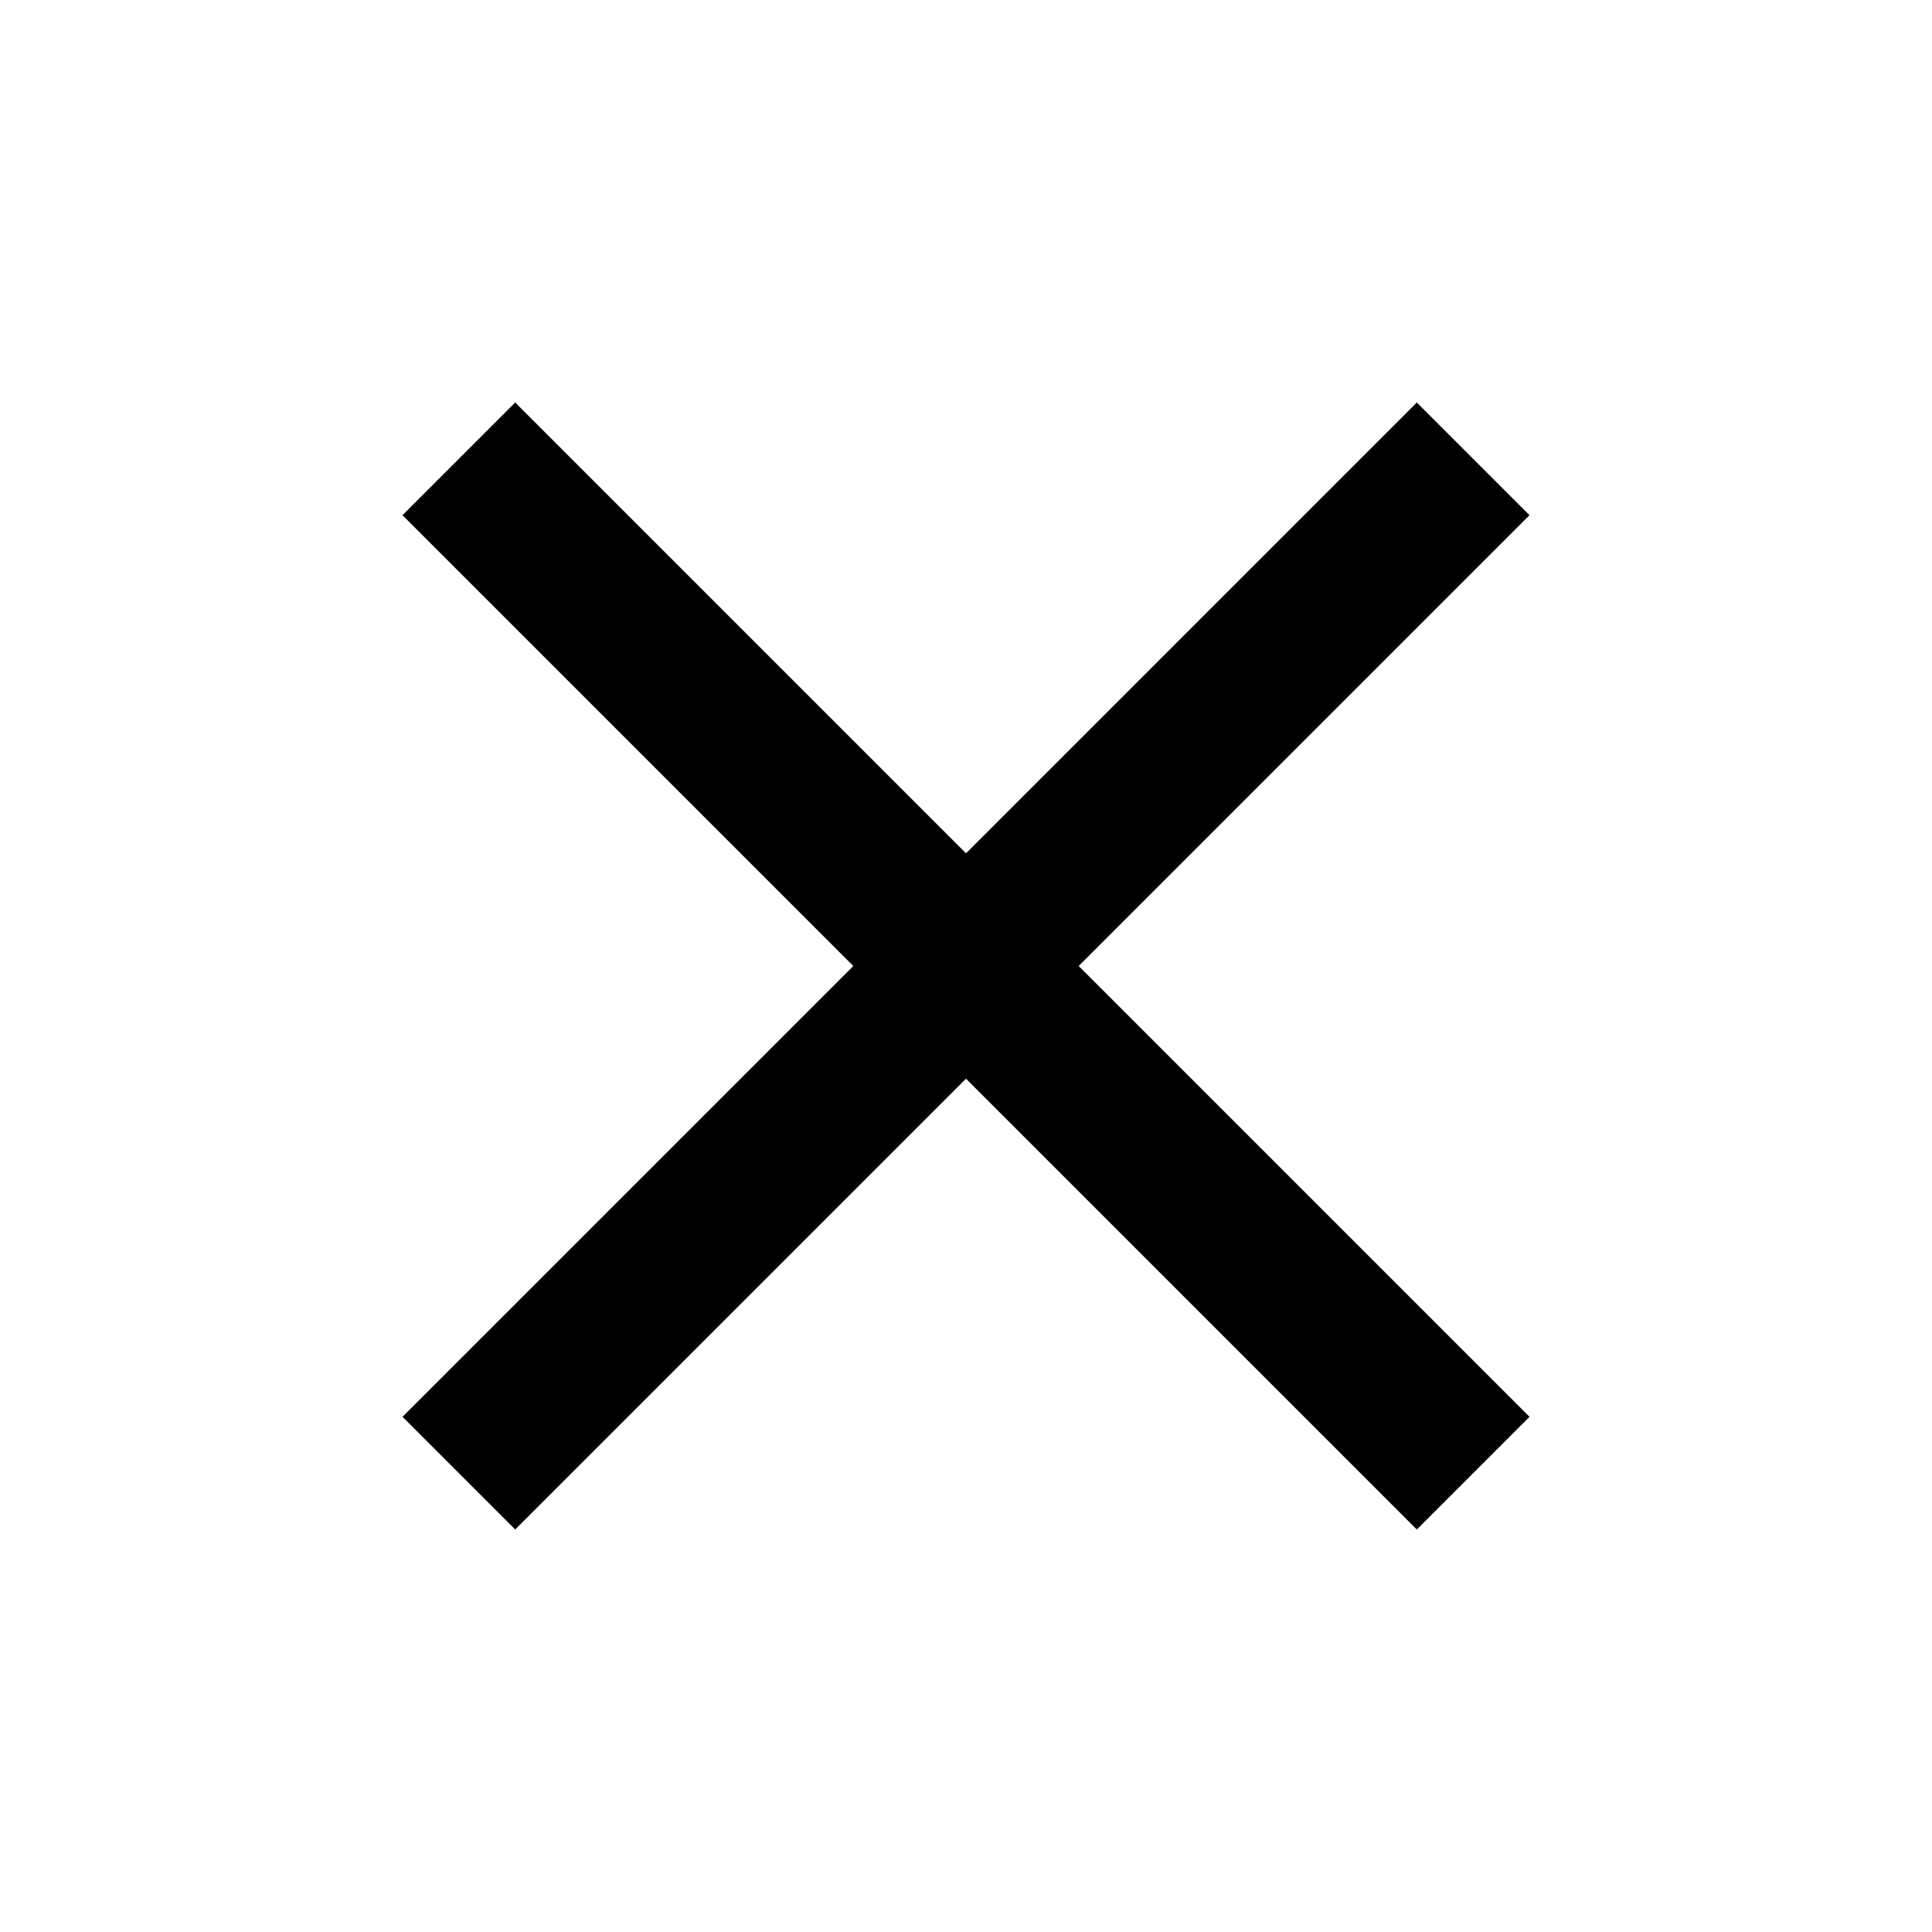
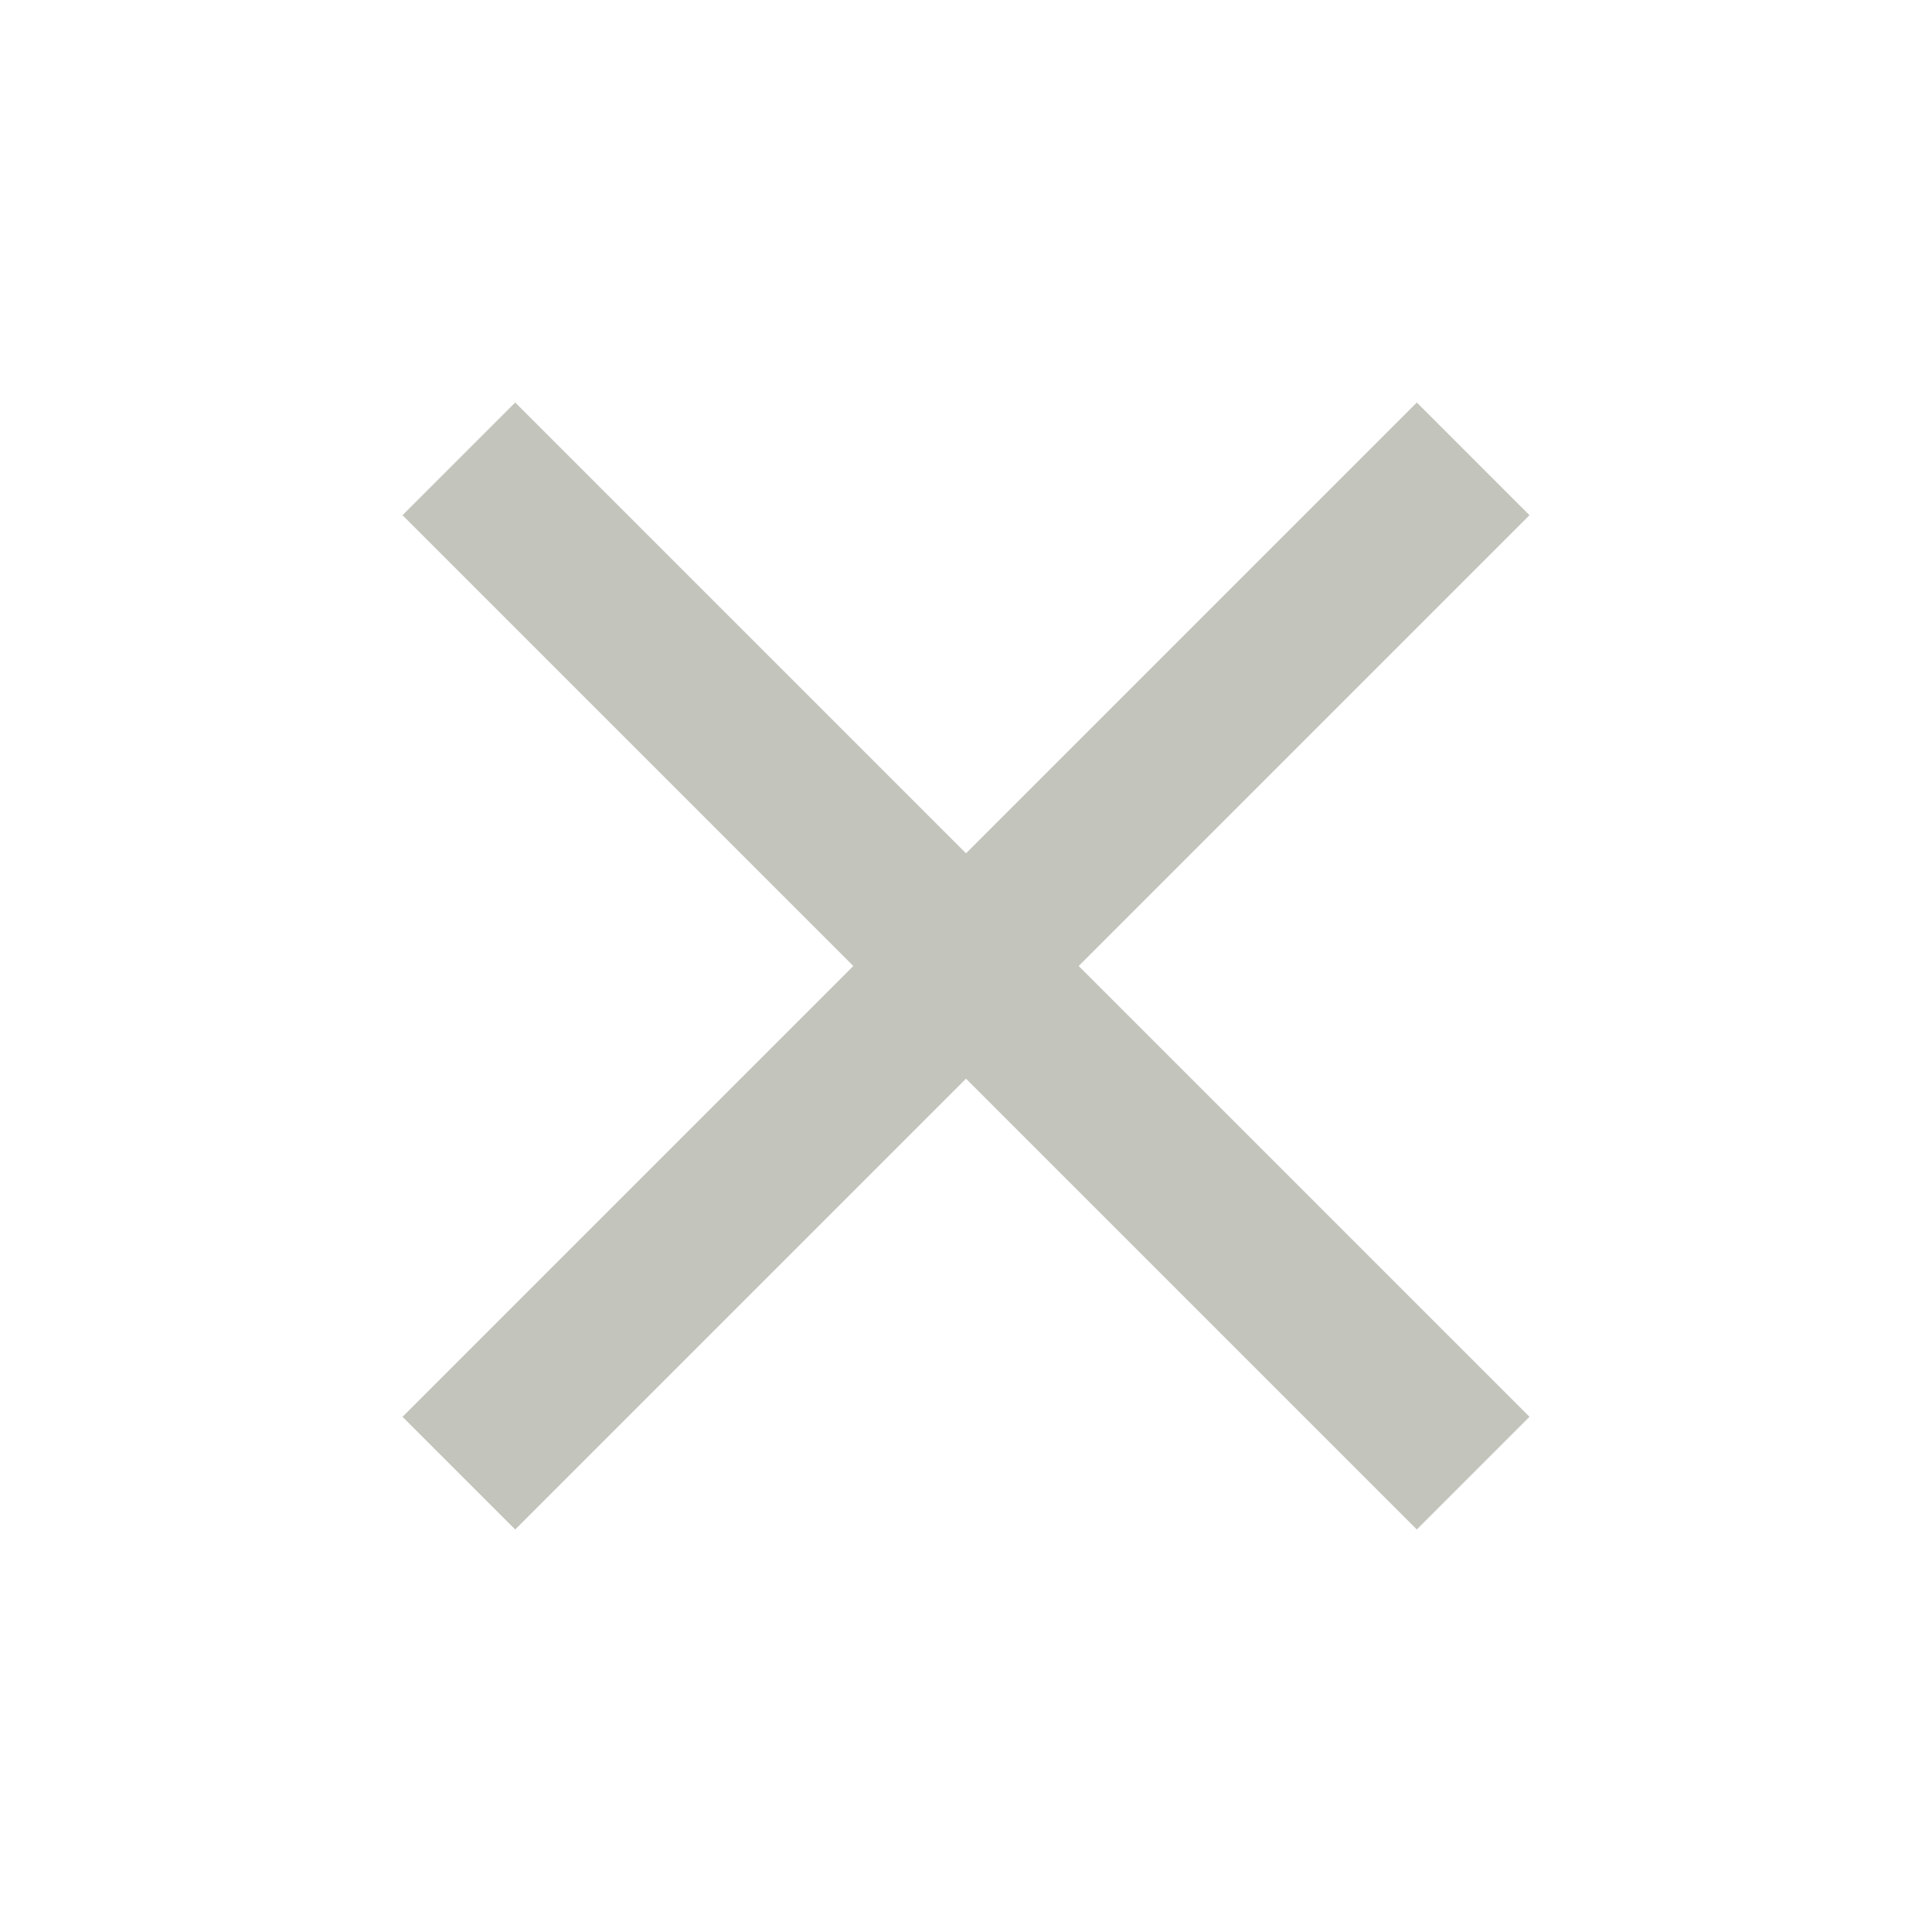
- <svg xmlns="http://www.w3.org/2000/svg" height="24" viewBox="0 -960 960 960" width="24">
+ <svg xmlns="http://www.w3.org/2000/svg" height="24" viewBox="0 -960 960 960" width="24" fill="#6B705C66">
  <path d="m256-200-56-56 224-224-224-224 56-56 224 224 224-224 56 56-224 224 224 224-56 56-224-224-224 224Z" />
</svg>
